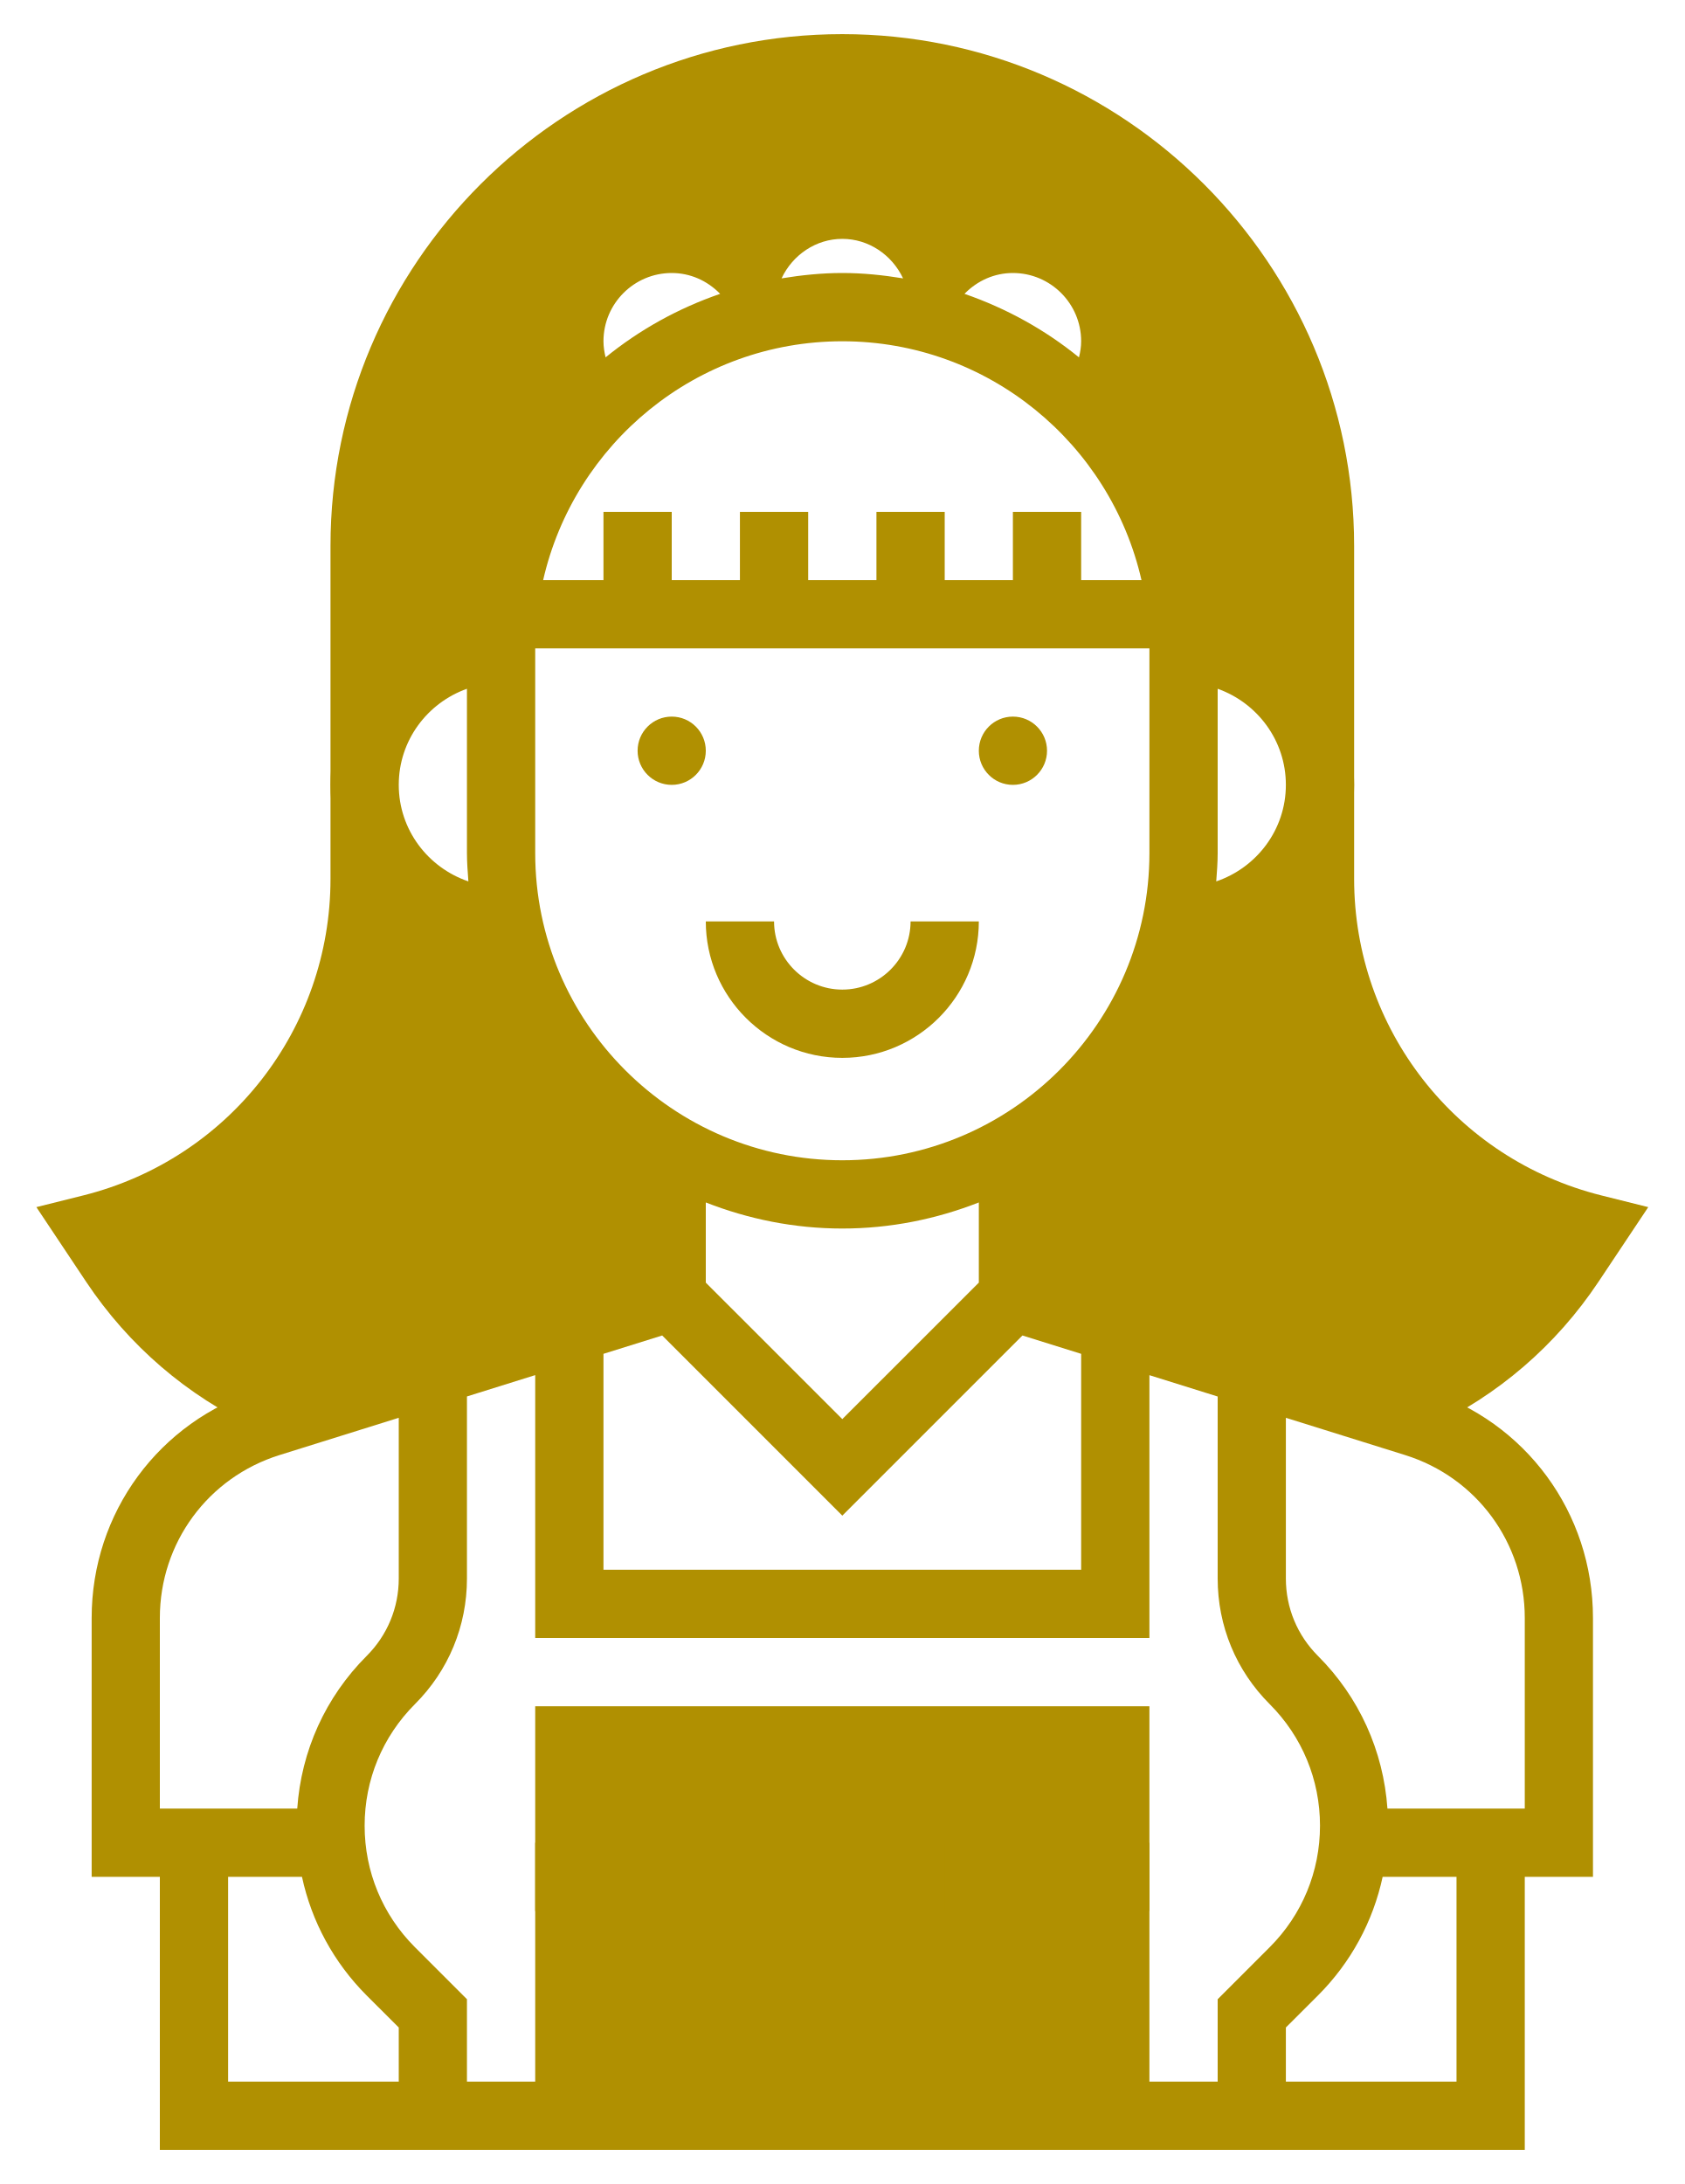
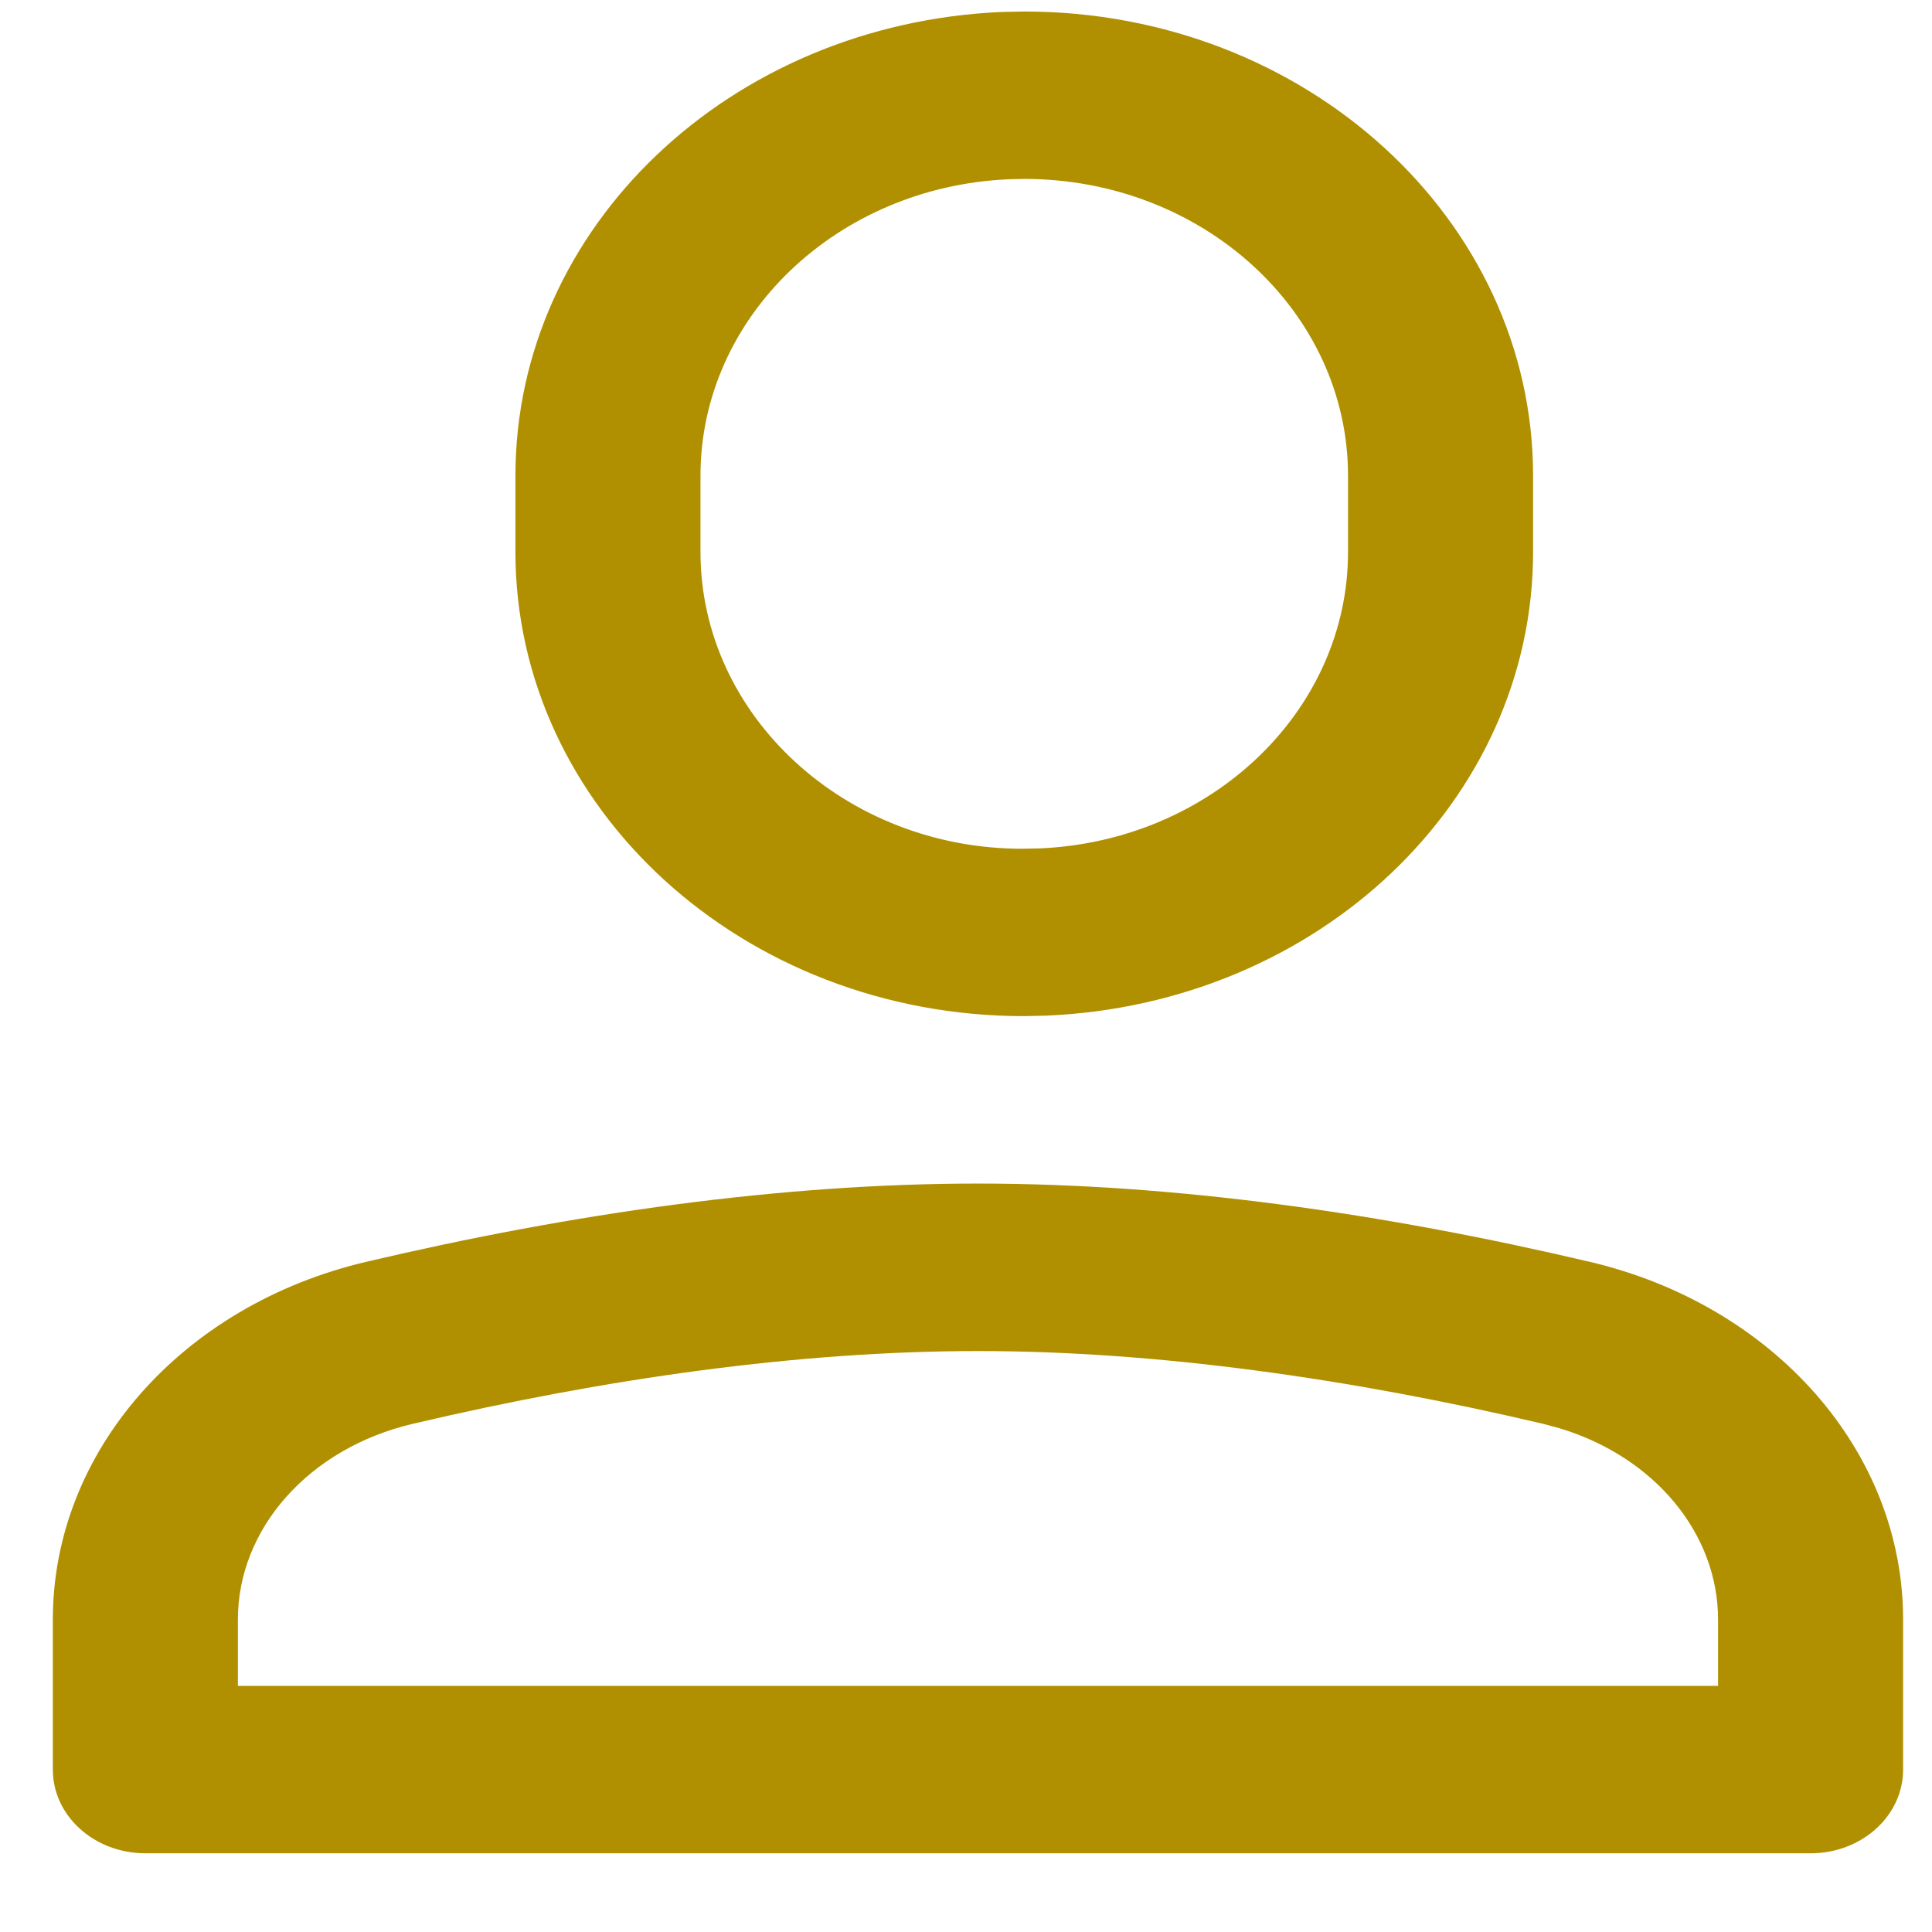
- <svg xmlns="http://www.w3.org/2000/svg" width="27" height="35" viewBox="0 0 27 35" fill="none">
-   <path d="M18.422 27.344H8.578V33.906H18.422V27.344Z" fill="#B09001" />
-   <path d="M25.664 19.157C23.332 18.573 21.703 16.488 21.703 14.084V8.75C21.703 4.227 18.023 0.547 13.5 0.547C8.977 0.547 5.297 4.227 5.297 8.75V14.084C5.297 16.488 3.668 18.573 1.336 19.157L0.583 19.345L1.381 20.542C2.063 21.565 2.998 22.367 4.103 22.883C4.175 22.855 4.243 22.82 4.319 22.796L10.766 20.781V18.408C9.434 17.638 8.457 16.322 8.141 14.766H8.031C6.823 14.766 5.844 13.786 5.844 12.578C5.844 11.37 6.823 10.391 8.031 10.391C8.031 8.899 8.63 7.549 9.598 6.562H9.543C9.283 6.272 9.125 5.889 9.125 5.469C9.125 4.563 9.859 3.828 10.766 3.828C11.241 3.828 11.666 4.034 11.966 4.357C12.196 3.73 12.793 3.281 13.5 3.281C14.207 3.281 14.804 3.73 15.034 4.357C15.334 4.034 15.759 3.828 16.234 3.828C17.141 3.828 17.875 4.563 17.875 5.469C17.875 5.889 17.717 6.272 17.457 6.562H17.402C18.37 7.549 18.969 8.899 18.969 10.391C20.177 10.391 21.156 11.37 21.156 12.578C21.156 13.786 20.177 14.766 18.969 14.766H18.859C18.543 16.322 17.566 17.638 16.234 18.408V20.781L22.682 22.796C22.757 22.82 22.825 22.855 22.898 22.883C24.003 22.367 24.937 21.565 25.619 20.542L26.417 19.345L25.664 19.157Z" fill="#B09001" />
-   <path d="M25.531 25.928C25.531 24.244 24.452 22.776 22.845 22.274L16.781 20.379V18.707C17.99 17.917 18.894 16.704 19.291 15.28C20.645 15.118 21.703 13.975 21.703 12.578C21.703 11.249 20.749 10.141 19.491 9.896C19.387 8.632 18.895 7.476 18.129 6.554C18.317 6.225 18.422 5.853 18.422 5.469C18.422 4.262 17.441 3.281 16.234 3.281C15.87 3.281 15.512 3.375 15.195 3.548C14.787 3.044 14.167 2.734 13.5 2.734C12.833 2.734 12.213 3.044 11.805 3.548C11.488 3.375 11.13 3.281 10.766 3.281C9.559 3.281 8.578 4.262 8.578 5.469C8.578 5.853 8.683 6.225 8.871 6.554C8.105 7.477 7.613 8.632 7.51 9.896C6.251 10.141 5.297 11.249 5.297 12.578C5.297 13.975 6.355 15.118 7.709 15.28C8.105 16.704 9.01 17.917 10.219 18.707V20.379L4.155 22.274C2.548 22.776 1.469 24.245 1.469 25.928V30.078H2.562V34.453H24.438V30.078H25.531V25.928ZM20.35 27.31C20.87 27.831 21.156 28.522 21.156 29.258C21.156 29.993 20.87 30.685 20.35 31.205L19.516 32.039V33.359H7.484V32.039L6.65 31.205C6.13 30.685 5.844 29.993 5.844 29.258C5.844 28.522 6.13 27.831 6.65 27.31C7.188 26.773 7.484 26.058 7.484 25.297V22.379L8.578 22.037V26.25H18.422V22.038L19.516 22.38V25.297C19.516 26.058 19.812 26.773 20.35 27.31ZM16.234 8.203V9.297H15.141V8.203H14.047V9.297H12.953V8.203H11.859V9.297H10.766V8.203H9.672V9.297H8.705C9.204 7.108 11.163 5.469 13.5 5.469C15.837 5.469 17.796 7.108 18.295 9.297H17.328V8.203H16.234ZM20.609 12.578C20.609 13.298 20.14 13.905 19.493 14.125C19.504 13.975 19.516 13.825 19.516 13.672V11.038C20.151 11.264 20.609 11.866 20.609 12.578ZM17.328 5.469C17.328 5.557 17.314 5.643 17.293 5.727C16.752 5.286 16.131 4.942 15.458 4.709C15.667 4.495 15.941 4.375 16.234 4.375C16.838 4.375 17.328 4.866 17.328 5.469ZM13.5 3.828C13.92 3.828 14.295 4.082 14.474 4.461C14.156 4.409 13.832 4.375 13.5 4.375C13.168 4.375 12.844 4.409 12.526 4.461C12.705 4.082 13.08 3.828 13.5 3.828ZM10.766 4.375C11.059 4.375 11.333 4.495 11.542 4.709C10.868 4.941 10.248 5.286 9.706 5.727C9.686 5.643 9.672 5.557 9.672 5.469C9.672 4.866 10.162 4.375 10.766 4.375ZM6.391 12.578C6.391 11.866 6.849 11.264 7.484 11.038V13.672C7.484 13.825 7.496 13.975 7.507 14.125C6.86 13.905 6.391 13.298 6.391 12.578ZM8.578 13.672V10.391H18.422V13.672C18.422 16.386 16.214 18.594 13.5 18.594C10.786 18.594 8.578 16.386 8.578 13.672ZM13.5 19.688C14.272 19.688 15.008 19.536 15.688 19.27V20.555L13.5 22.742L11.312 20.555V19.27C11.992 19.536 12.728 19.688 13.5 19.688ZM10.613 21.402L13.5 24.289L16.387 21.402L17.328 21.696V25.156H9.672V21.696L10.613 21.402ZM2.562 25.928C2.562 24.725 3.334 23.676 4.481 23.318L6.391 22.721V25.297C6.391 25.765 6.208 26.206 5.877 26.537C5.215 27.199 4.828 28.06 4.764 28.984H2.562V25.928ZM3.656 30.078H4.84C4.994 30.792 5.348 31.449 5.877 31.979L6.391 32.492V33.359H3.656V30.078ZM23.344 33.359H20.609V32.492L21.123 31.979C21.652 31.45 22.006 30.793 22.16 30.078H23.344V33.359ZM24.438 28.984H22.237C22.172 28.06 21.785 27.199 21.123 26.537C20.792 26.206 20.609 25.765 20.609 25.297V22.721L22.519 23.318C23.666 23.676 24.438 24.725 24.438 25.928V28.984Z" fill="#B09001" />
-   <path d="M16.234 12.578C16.536 12.578 16.781 12.333 16.781 12.031C16.781 11.729 16.536 11.484 16.234 11.484C15.932 11.484 15.688 11.729 15.688 12.031C15.688 12.333 15.932 12.578 16.234 12.578Z" fill="#B09001" />
-   <path d="M10.766 12.578C11.068 12.578 11.312 12.333 11.312 12.031C11.312 11.729 11.068 11.484 10.766 11.484C10.464 11.484 10.219 11.729 10.219 12.031C10.219 12.333 10.464 12.578 10.766 12.578Z" fill="#B09001" />
-   <path d="M15.688 14.766H14.594C14.594 15.369 14.103 15.859 13.5 15.859C12.897 15.859 12.406 15.369 12.406 14.766H11.312C11.312 15.972 12.294 16.953 13.5 16.953C14.706 16.953 15.688 15.972 15.688 14.766Z" fill="#B09001" />
-   <path d="M15.141 29.531H8.578V30.625H15.141V29.531Z" fill="#B09001" />
-   <path d="M18.422 29.531H16.234V30.625H18.422V29.531Z" fill="#B09001" />
+ <svg xmlns="http://www.w3.org/2000/svg" width="23" height="23" viewBox="0 0 23 23" fill="none">
+   <path fill-rule="evenodd" clip-rule="evenodd" d="M12.193 0.137L11.934 0.142C8.682 0.28 6.136 2.711 6.136 5.664V6.57C6.136 9.62 8.846 12.097 12.193 12.097L12.452 12.091C15.704 11.954 18.251 9.523 18.251 6.57V5.664C18.251 2.614 15.541 0.137 12.193 0.137ZM12.012 2.134L12.193 2.13C14.319 2.13 16.048 3.71 16.048 5.664V6.57C16.048 8.461 14.423 10.013 12.375 10.1L12.168 10.104C10.067 10.104 8.339 8.523 8.339 6.57V5.664C8.339 3.772 9.964 2.221 12.012 2.134ZM11.643 14.09C9.305 14.09 6.824 14.442 4.362 15.021C2.165 15.537 0.629 17.279 0.629 19.28V21.067C0.629 21.617 1.122 22.063 1.731 22.063H21.555C22.163 22.063 22.656 21.617 22.656 21.067V19.28C22.656 17.279 21.121 15.537 18.923 15.021C16.462 14.442 13.981 14.09 11.643 14.09ZM11.643 16.084C13.769 16.084 16.074 16.41 18.369 16.95L18.562 17.002C19.696 17.342 20.453 18.256 20.453 19.28V20.07H2.832V19.28C2.832 18.199 3.676 17.241 4.915 16.95C7.211 16.41 9.516 16.084 11.643 16.084Z" fill="#B09001" />
</svg>
